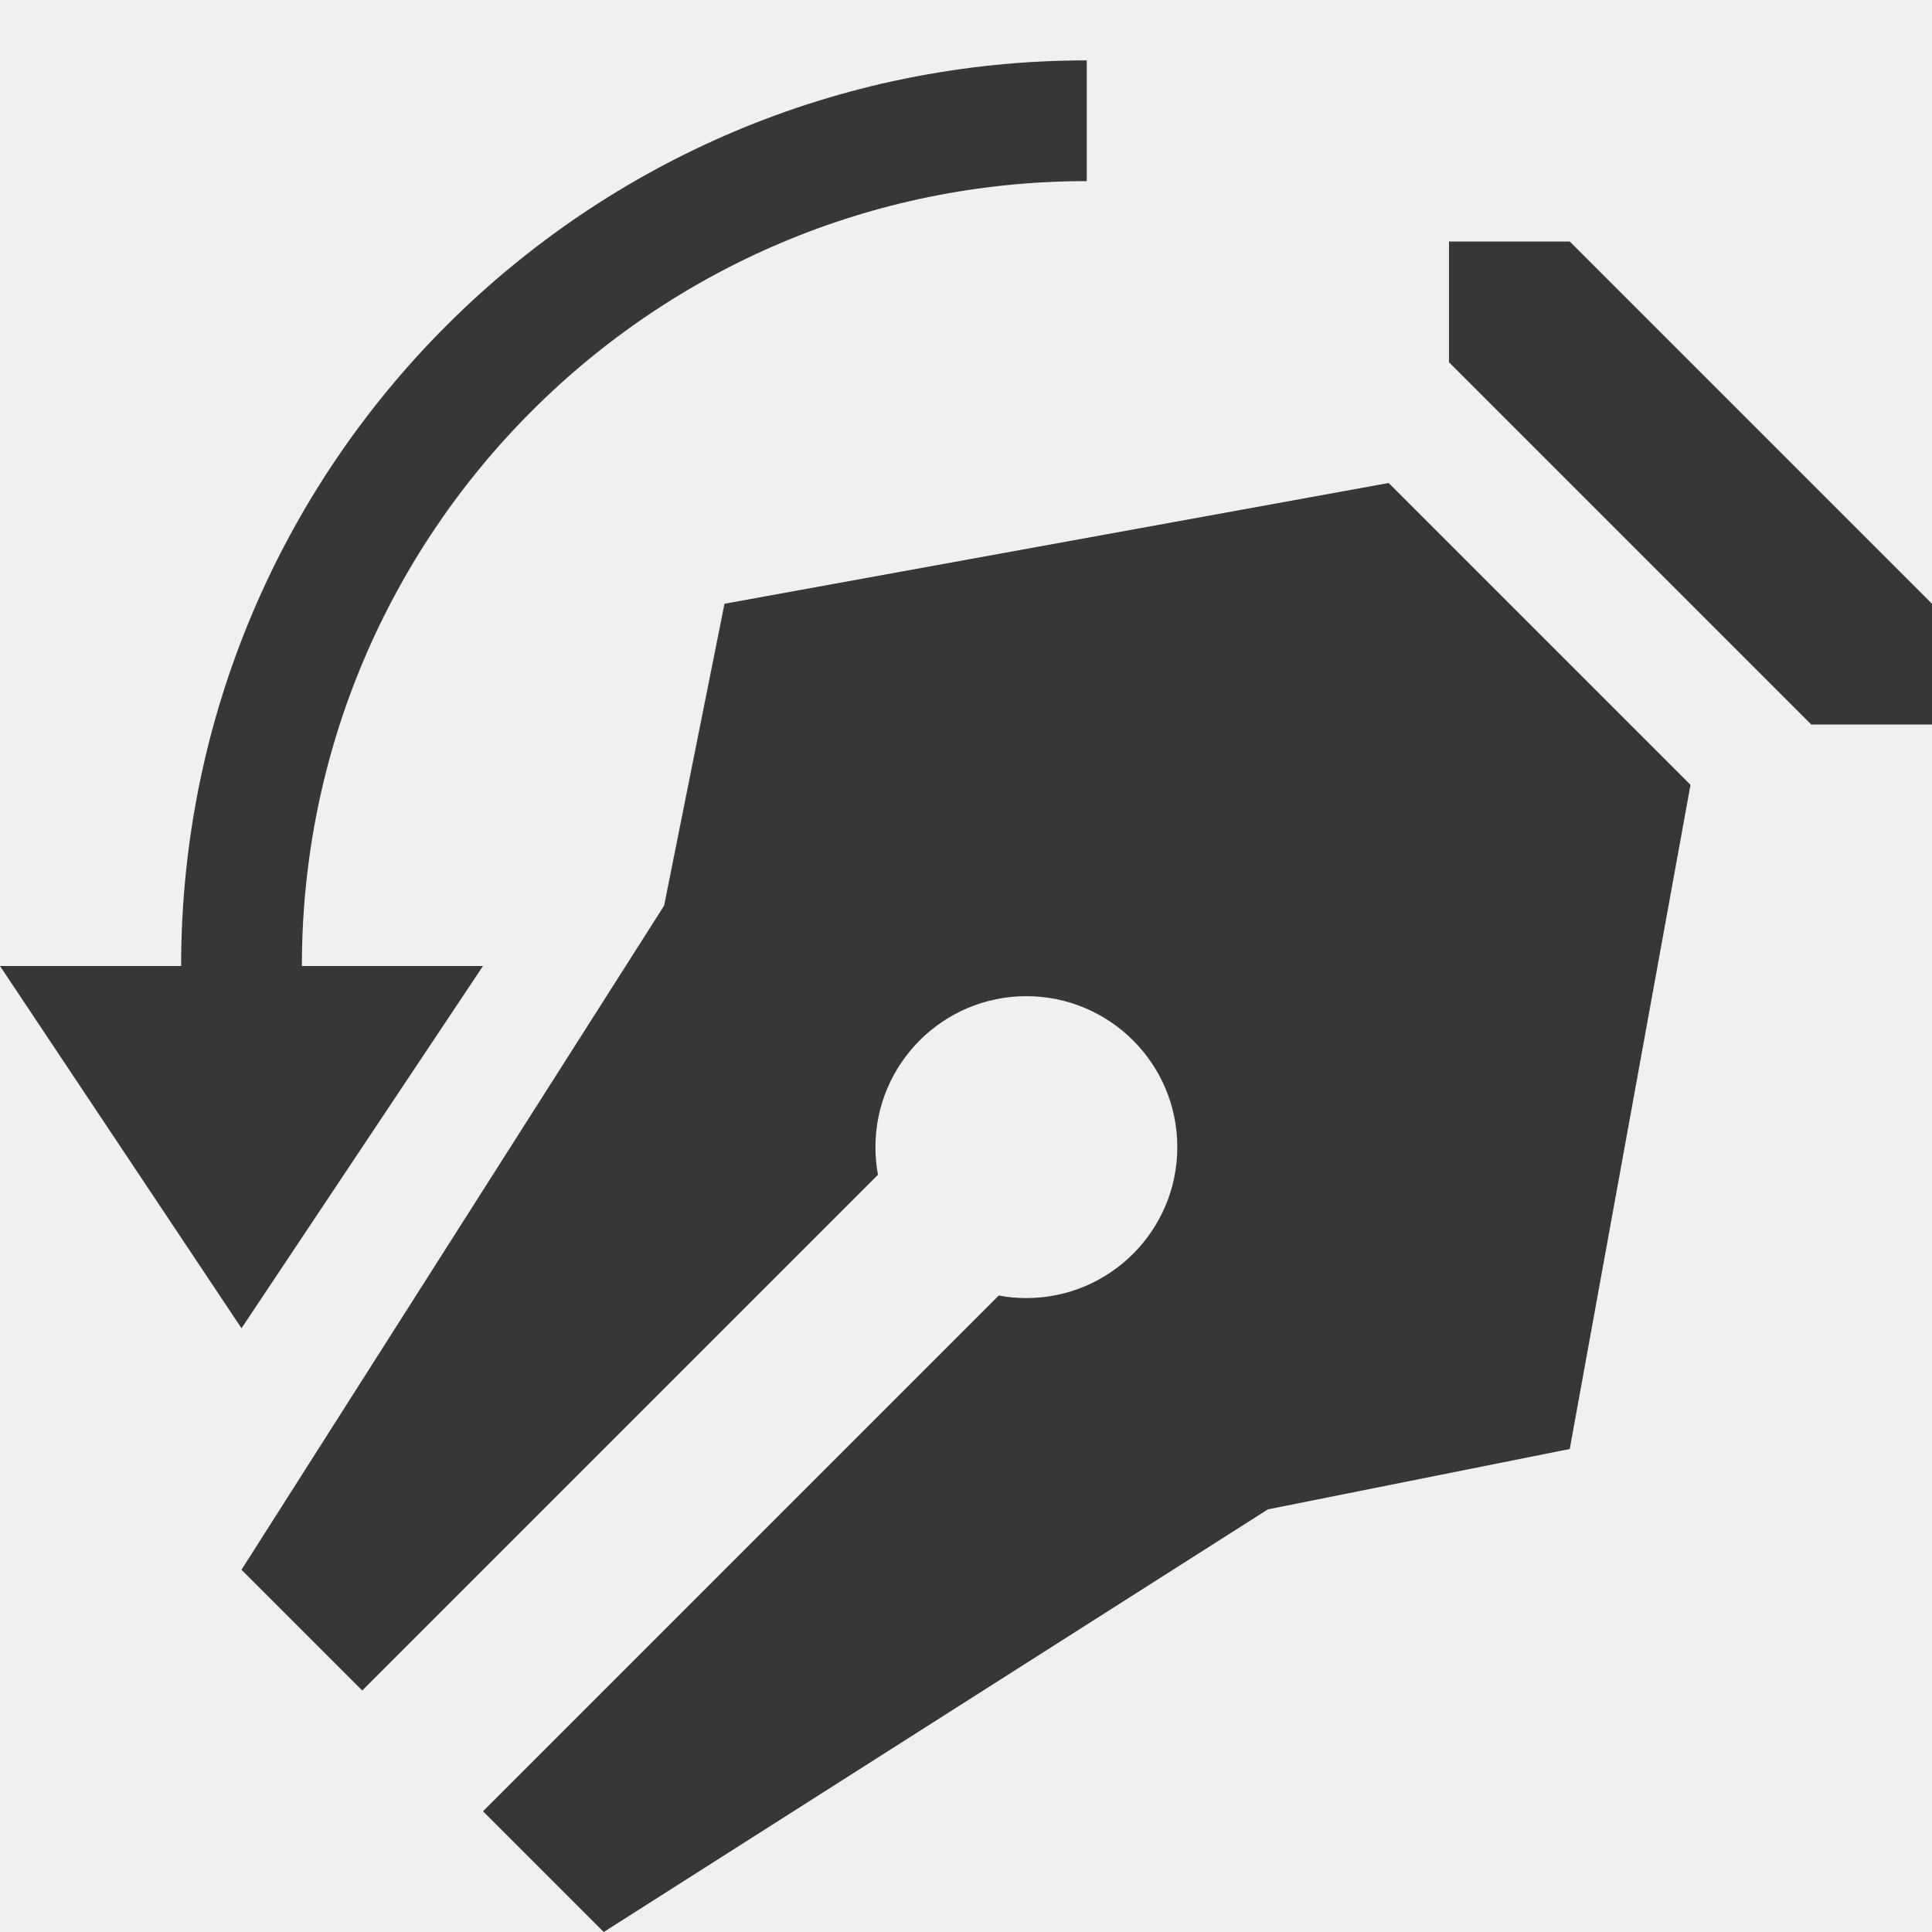
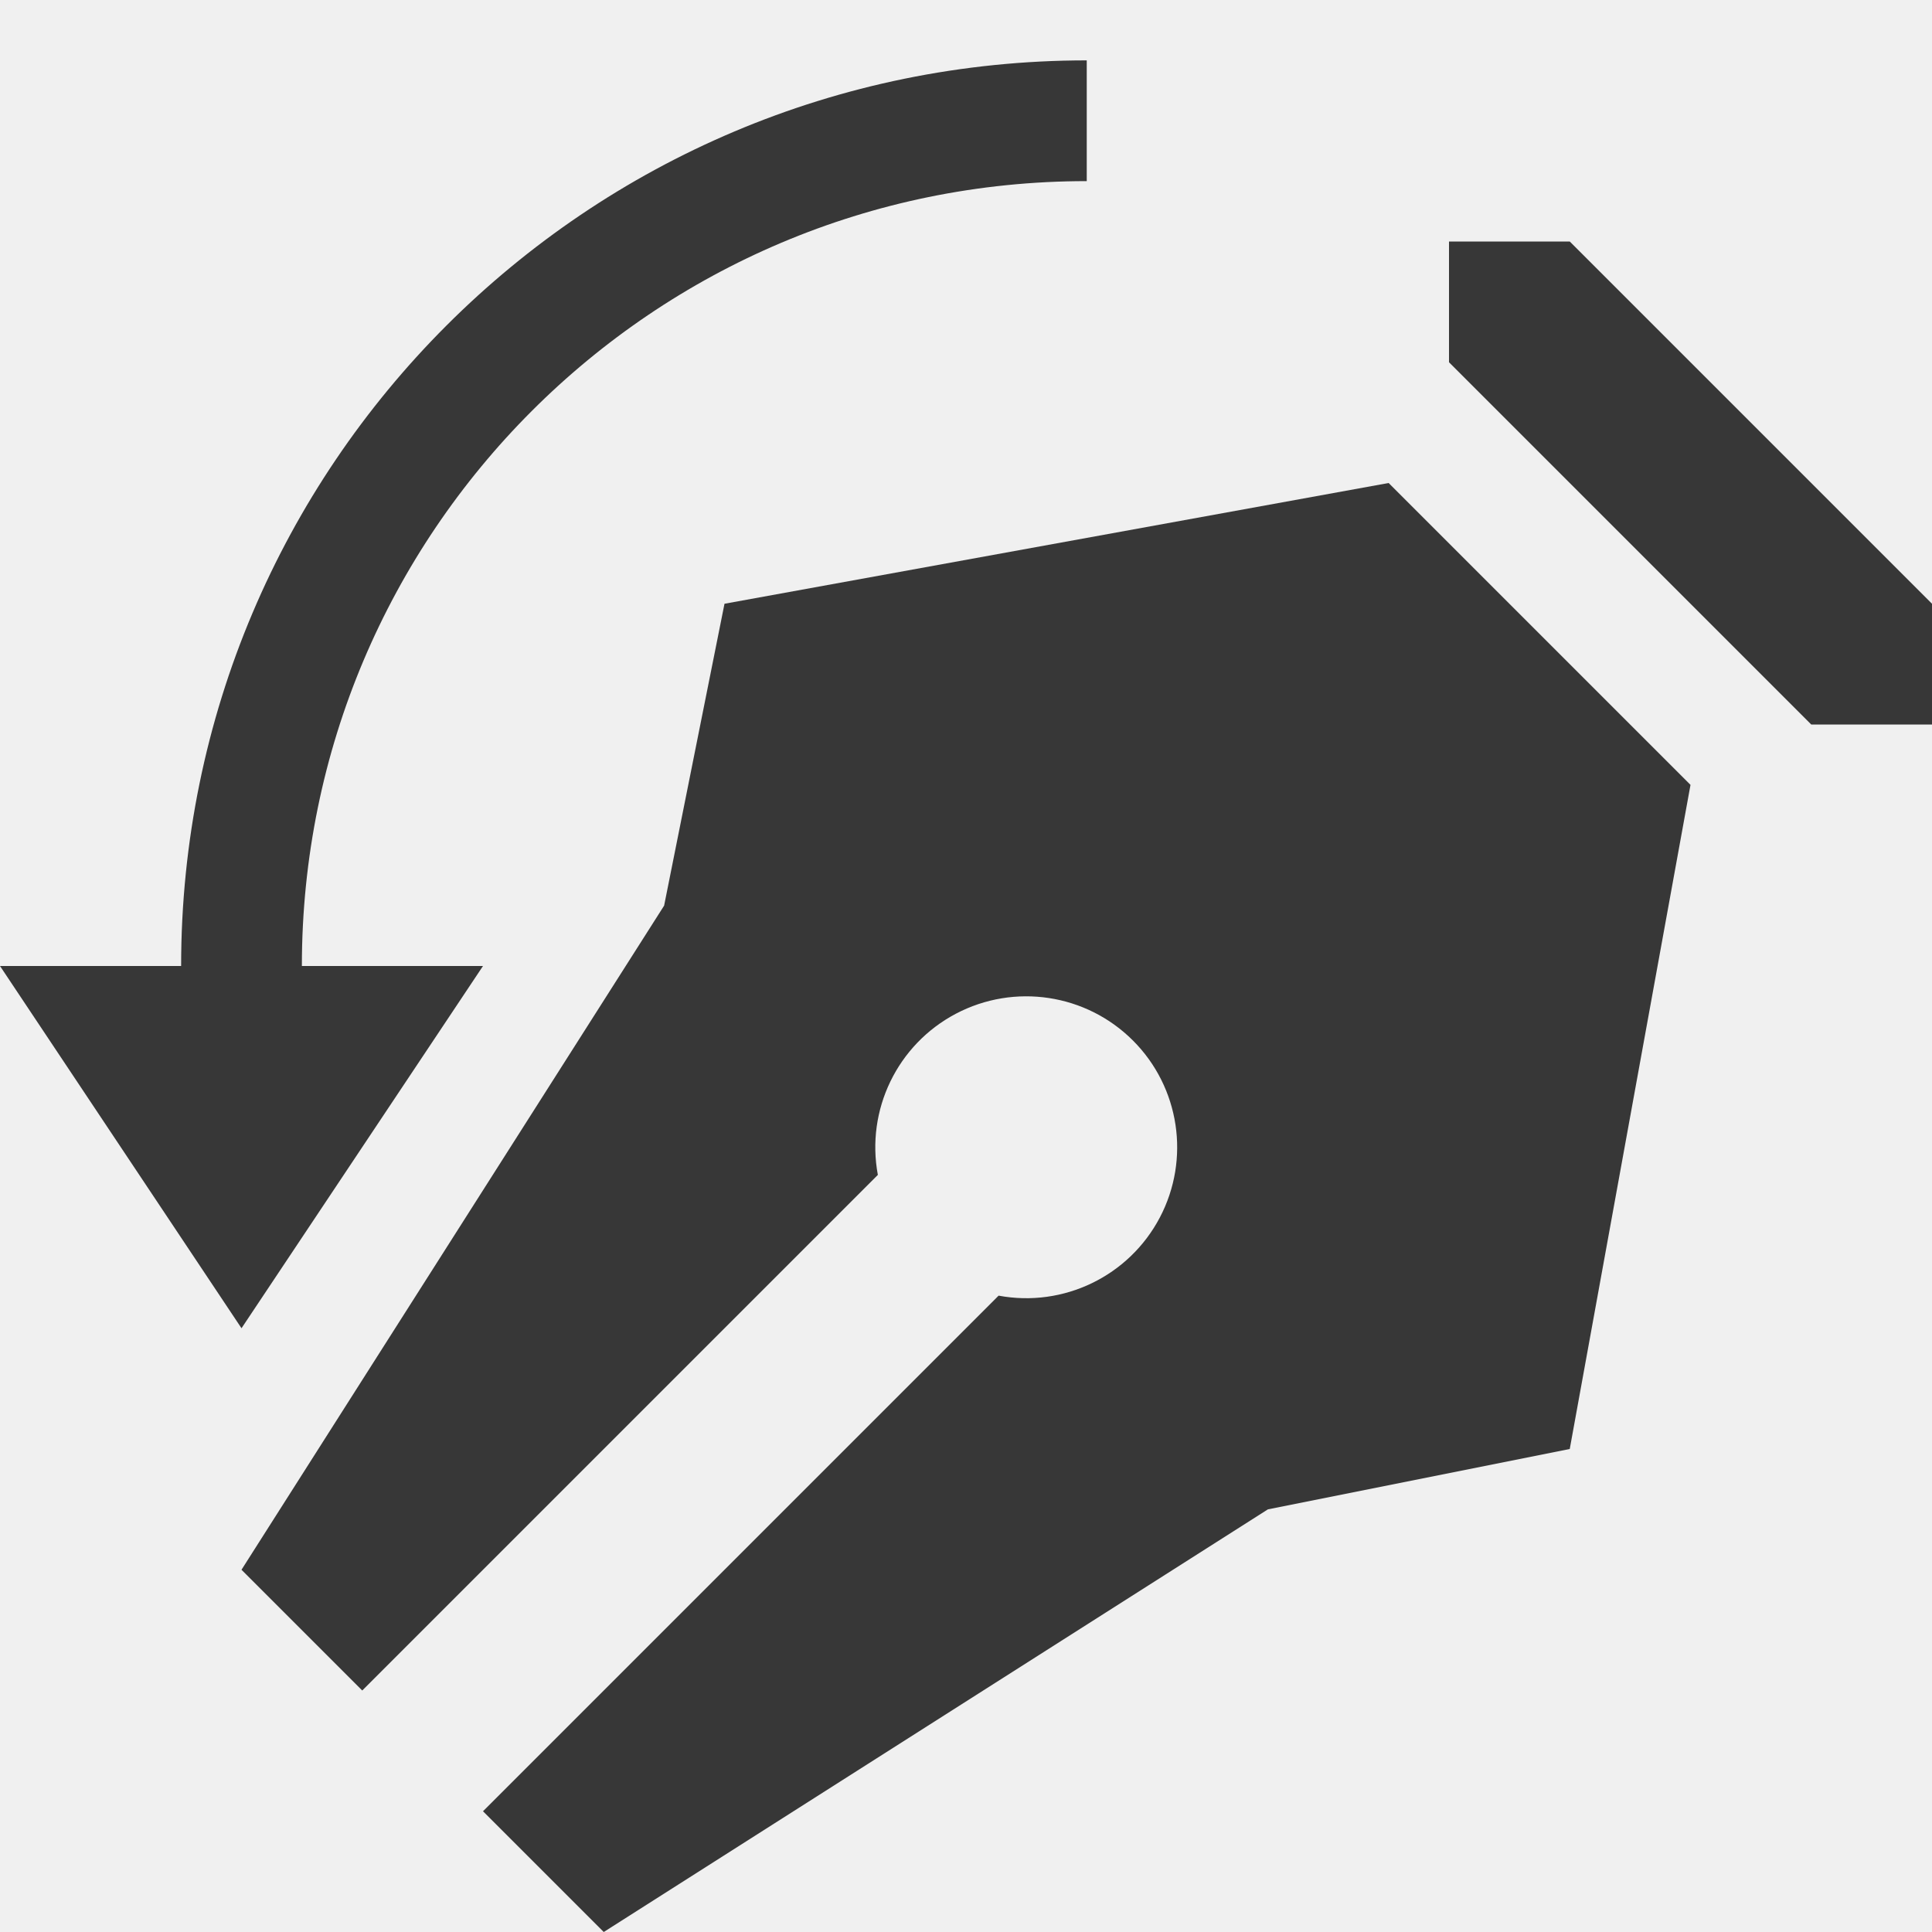
<svg xmlns="http://www.w3.org/2000/svg" width="16" height="16" viewBox="0 0 16 16" fill="none">
  <g clip-path="url(#clip0_311_18)">
-     <path d="M14 6.5L13 12L10.5 12.5L5 16L4 15L8.271 10.729C8.345 10.743 8.422 10.75 8.5 10.75C9.19 10.75 9.75 10.19 9.75 9.5C9.75 8.81 9.19 8.25 8.5 8.25C7.81 8.25 7.25 8.81 7.25 9.5C7.25 9.578 7.257 9.655 7.271 9.729L3 14L2 13L5.5 7.5L6 5L11.5 4L14 6.5ZM16 5V6H15L12 3V2H13L16 5Z" fill="#373737" />
-     <path d="M2 8C2 4.134 5.134 1 9 1" stroke="#373737" />
-     <path d="M4 8L0 8L2 11L4 8Z" fill="#373737" />
+     <path d="M14 6.5 13 12l-2.5.5L5 16l-1-1 4.27-4.27a1.25 1.25 0 1 0-1-1L3 14l-1-1 3.5-5.5L6 5l5.5-1L14 6.5zM16 5v1h-1l-3-3V2h1l3 3z" fill="#373737" />
+     <path d="M2 8a7 7 0 0 1 7-7" stroke="#373737" />
+     <path d="M4 8H0l2 3 2-3z" fill="#373737" />
  </g>
  <defs>
    <clipPath id="clip0_311_18">
-       <rect width="16" height="16" fill="white" />
+       <rect width="16" height="16" fill="#fff" />
    </clipPath>
  </defs>
</svg>
